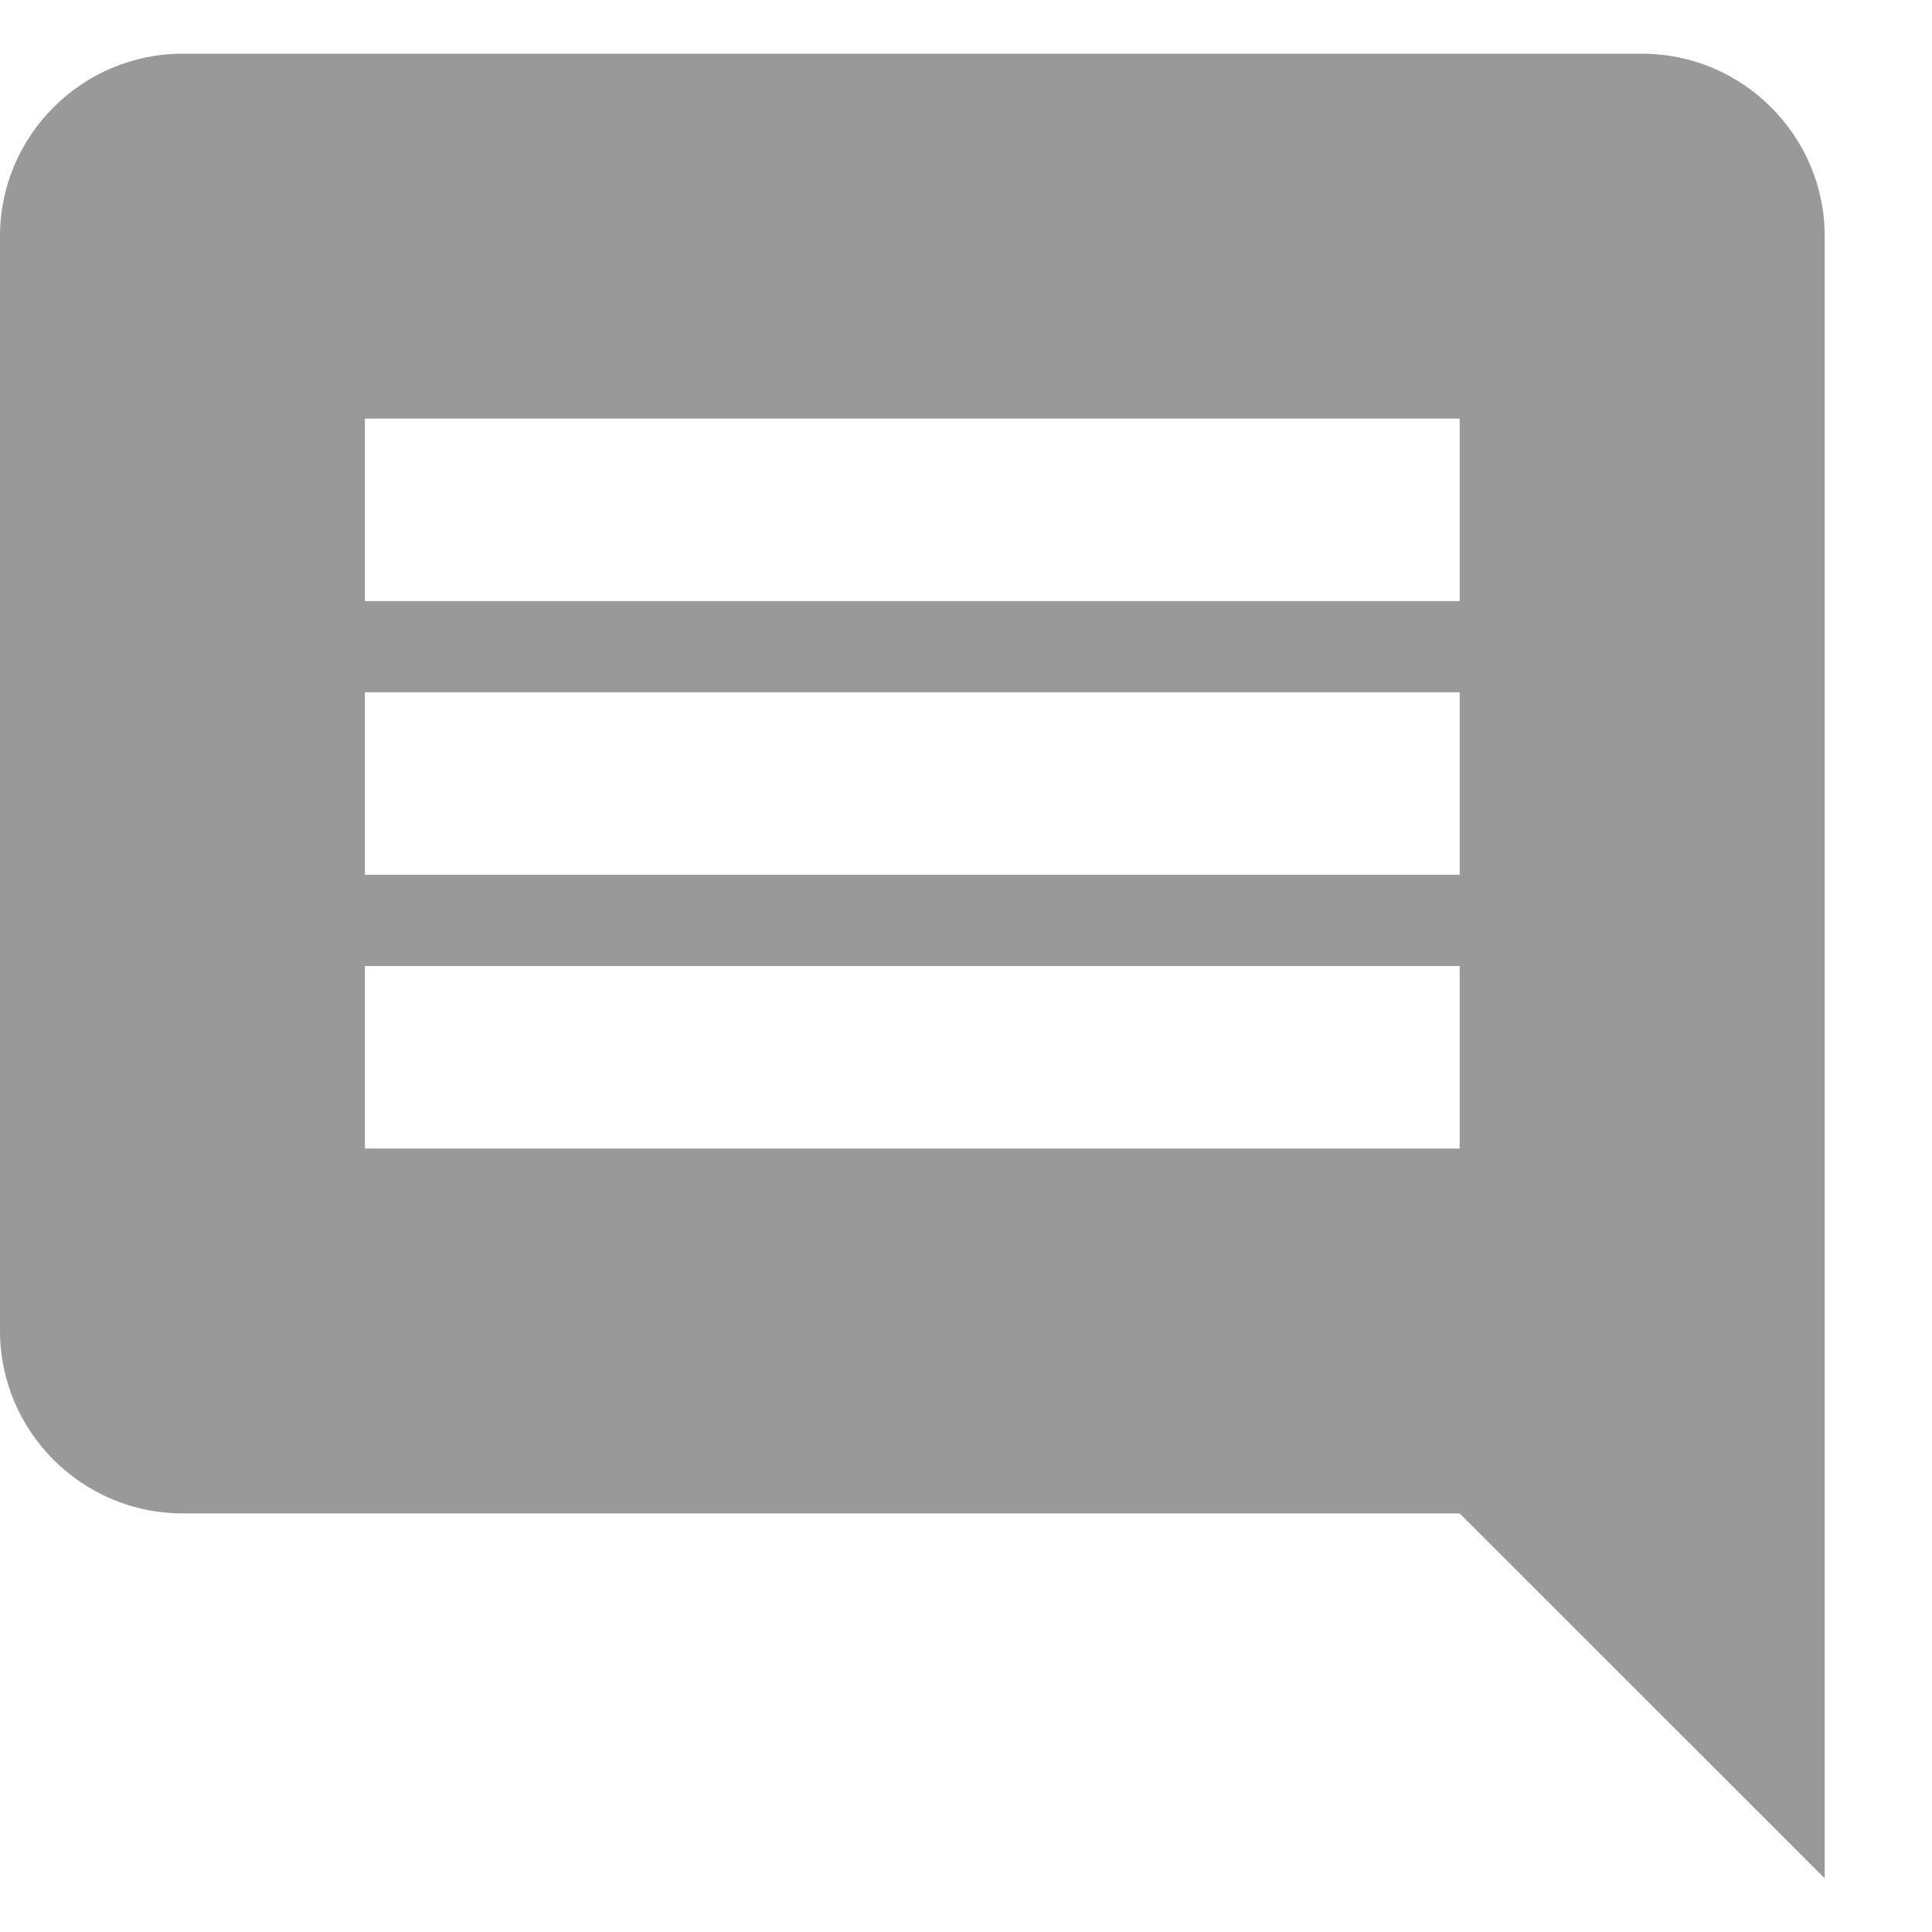
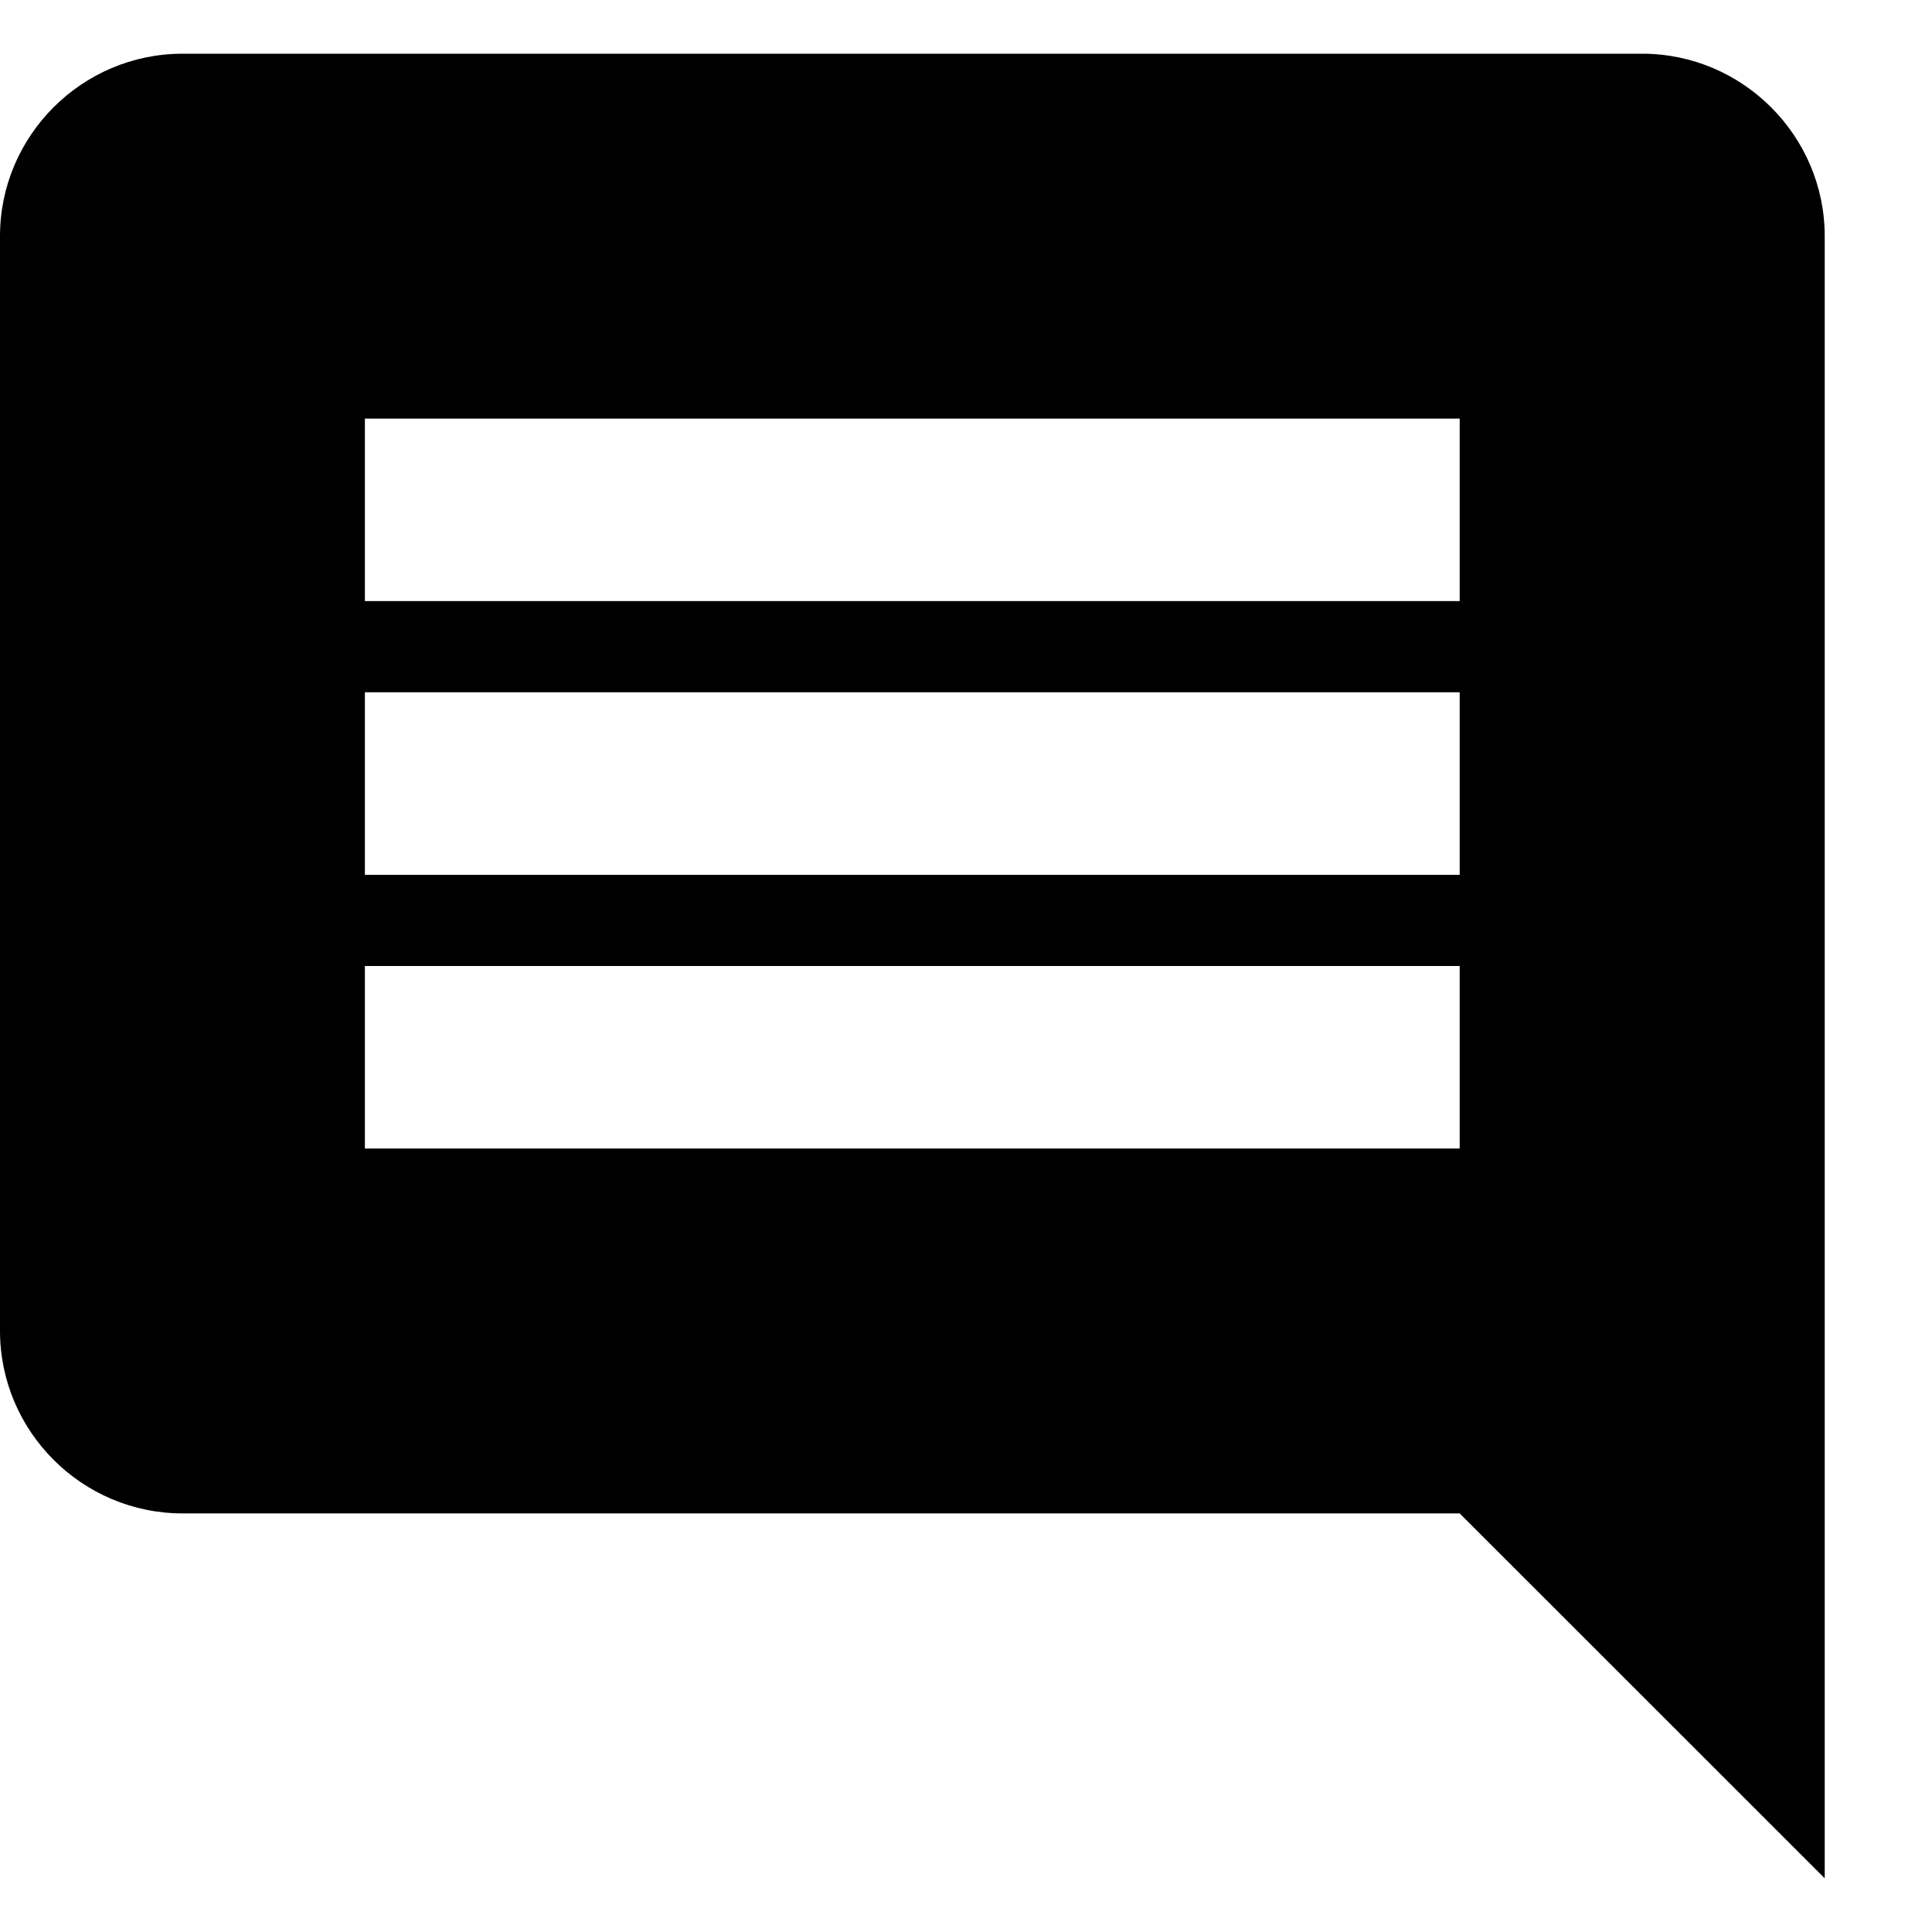
- <svg xmlns="http://www.w3.org/2000/svg" viewBox="0 0 15 15" fill="none">
-   <path d="M12.75 0.417H1.417C0.637 0.417 0 1.054 0 1.833V10.333C0 11.113 0.637 11.75 1.417 11.75H11.333L14.167 14.583V1.833C14.167 1.054 13.529 0.417 12.75 0.417ZM11.333 8.917H2.833V7.5H11.333V8.917ZM11.333 6.792H2.833V5.375H11.333V6.792ZM11.333 4.667H2.833V3.25H11.333V4.667Z" fill="#999999" />
+ <svg xmlns="http://www.w3.org/2000/svg" viewBox="0 0 15 15">
+   <path d="M12.75 0.417H1.417C0.637 0.417 0 1.054 0 1.833V10.333C0 11.113 0.637 11.75 1.417 11.75H11.333L14.167 14.583V1.833C14.167 1.054 13.529 0.417 12.75 0.417ZM11.333 8.917H2.833V7.5H11.333V8.917ZM11.333 6.792H2.833V5.375H11.333V6.792ZM11.333 4.667H2.833V3.25H11.333V4.667Z" />
</svg>
